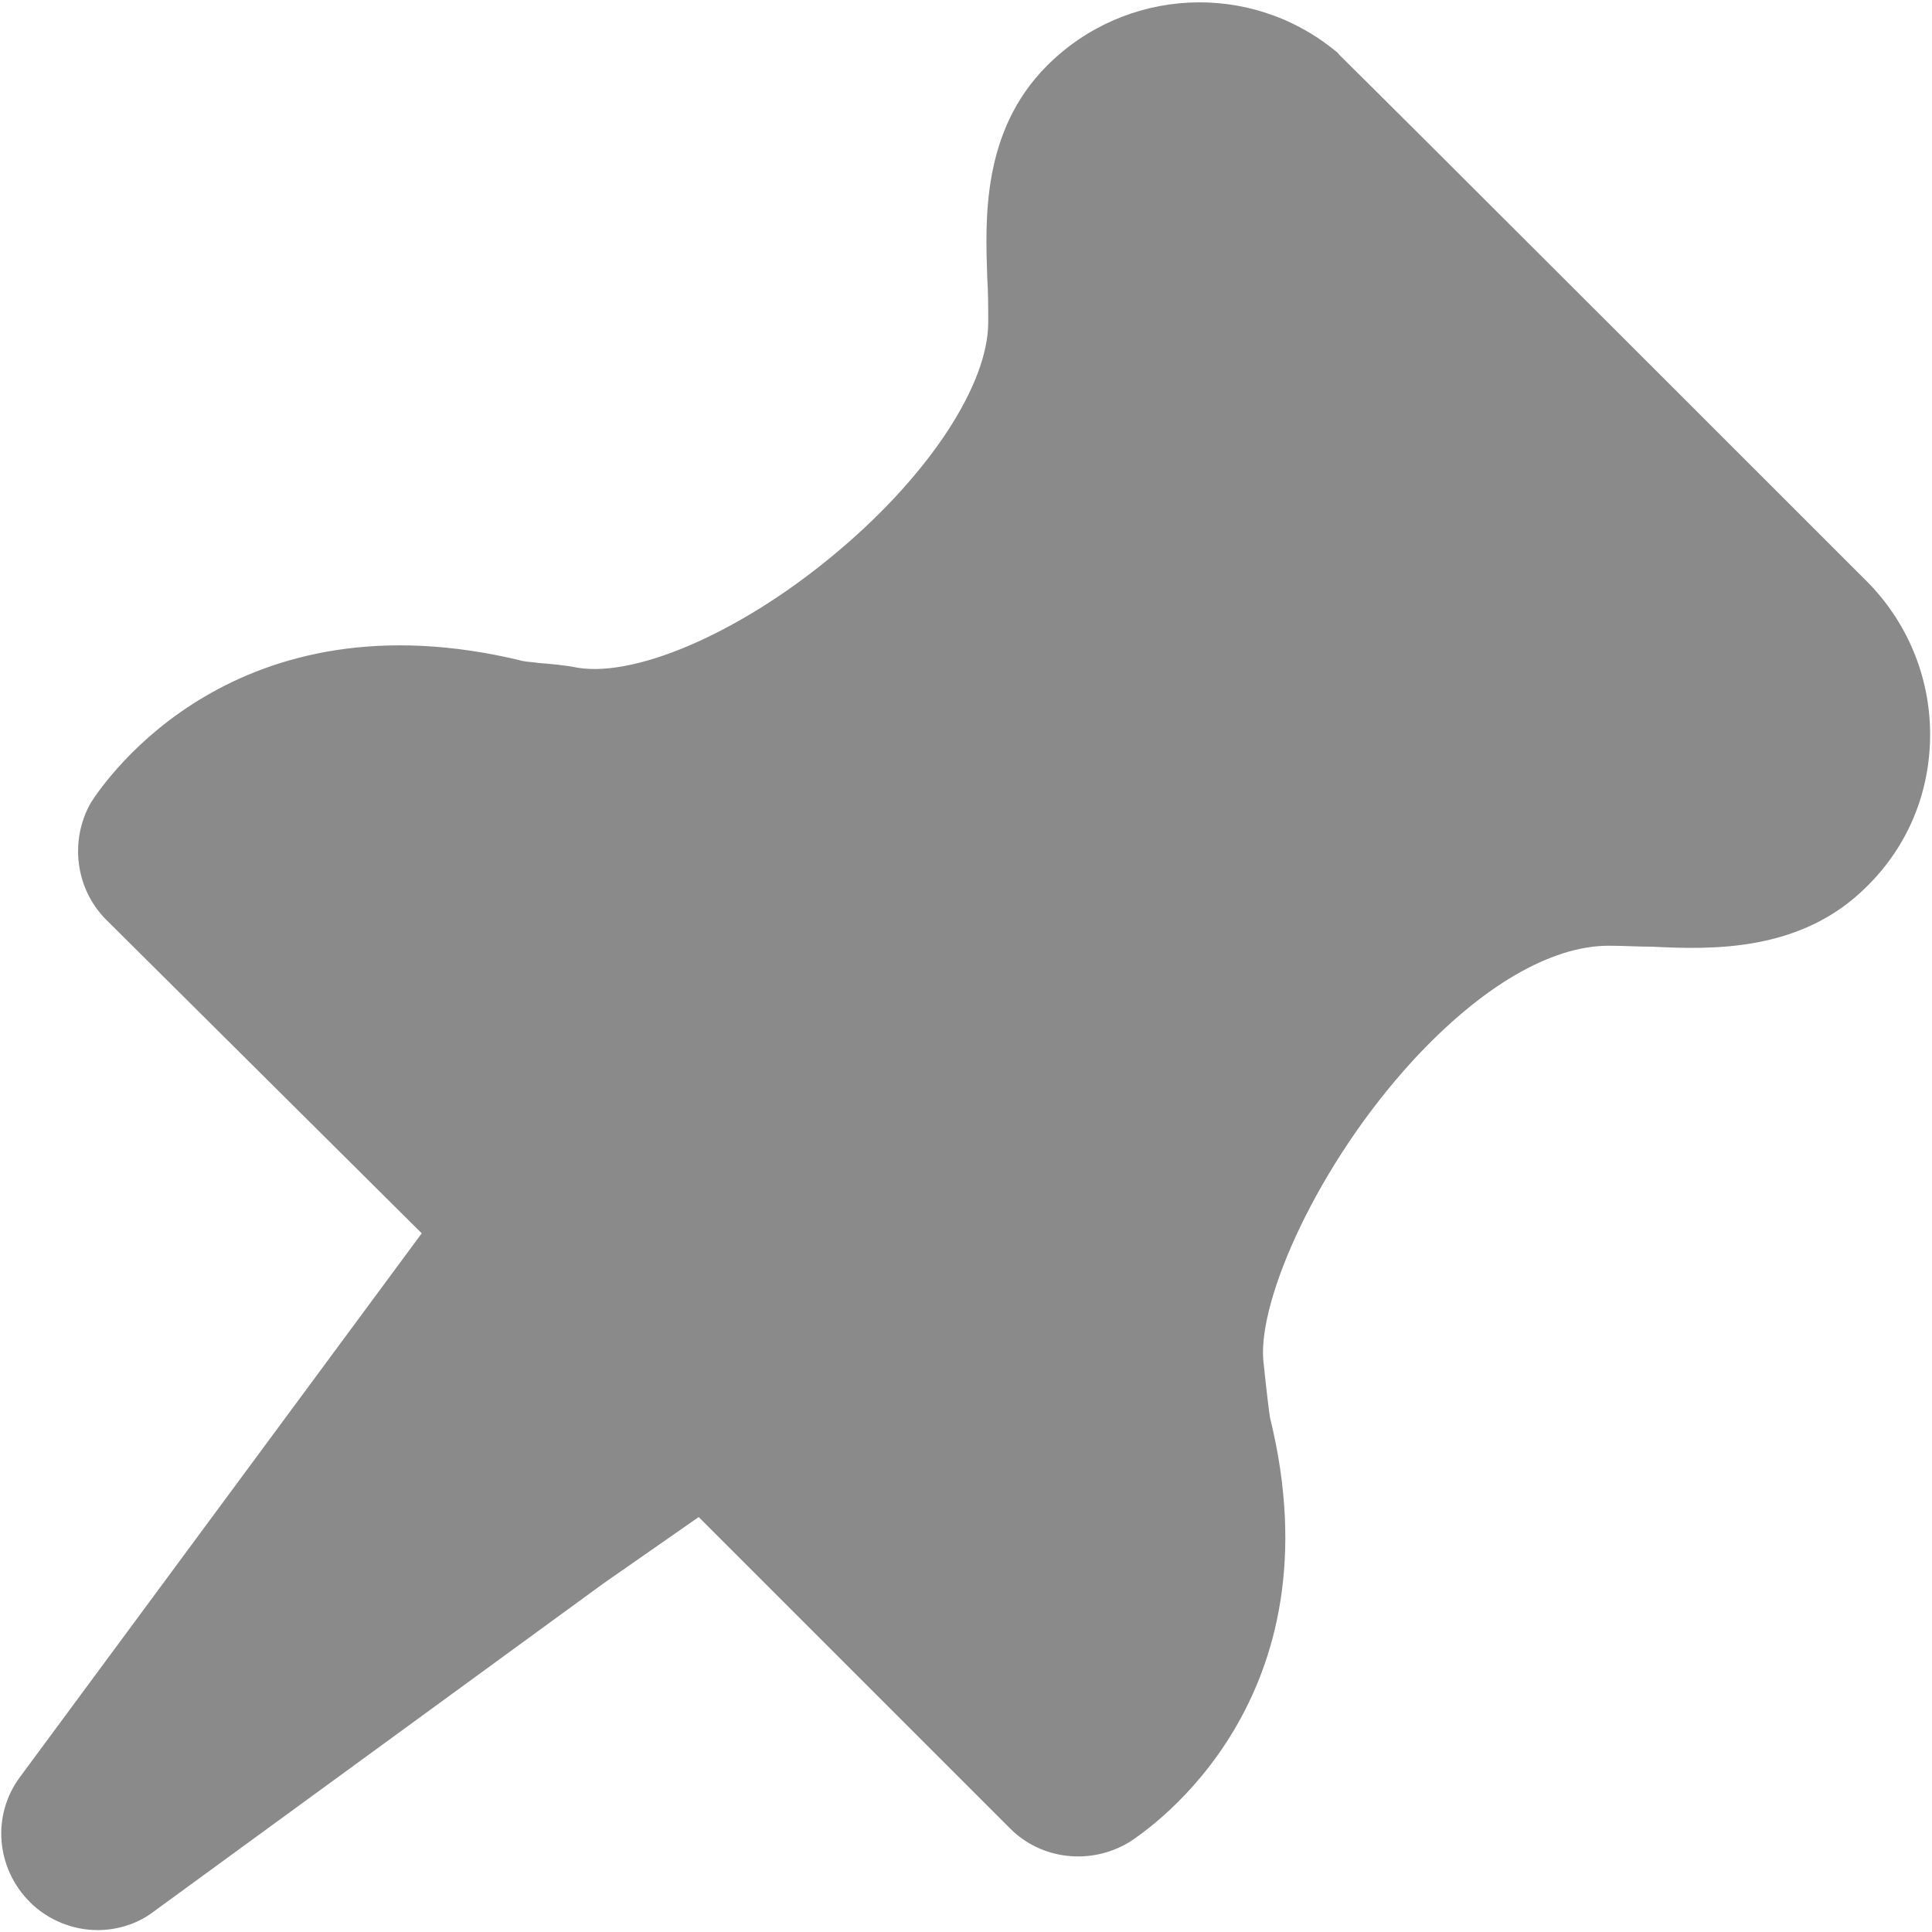
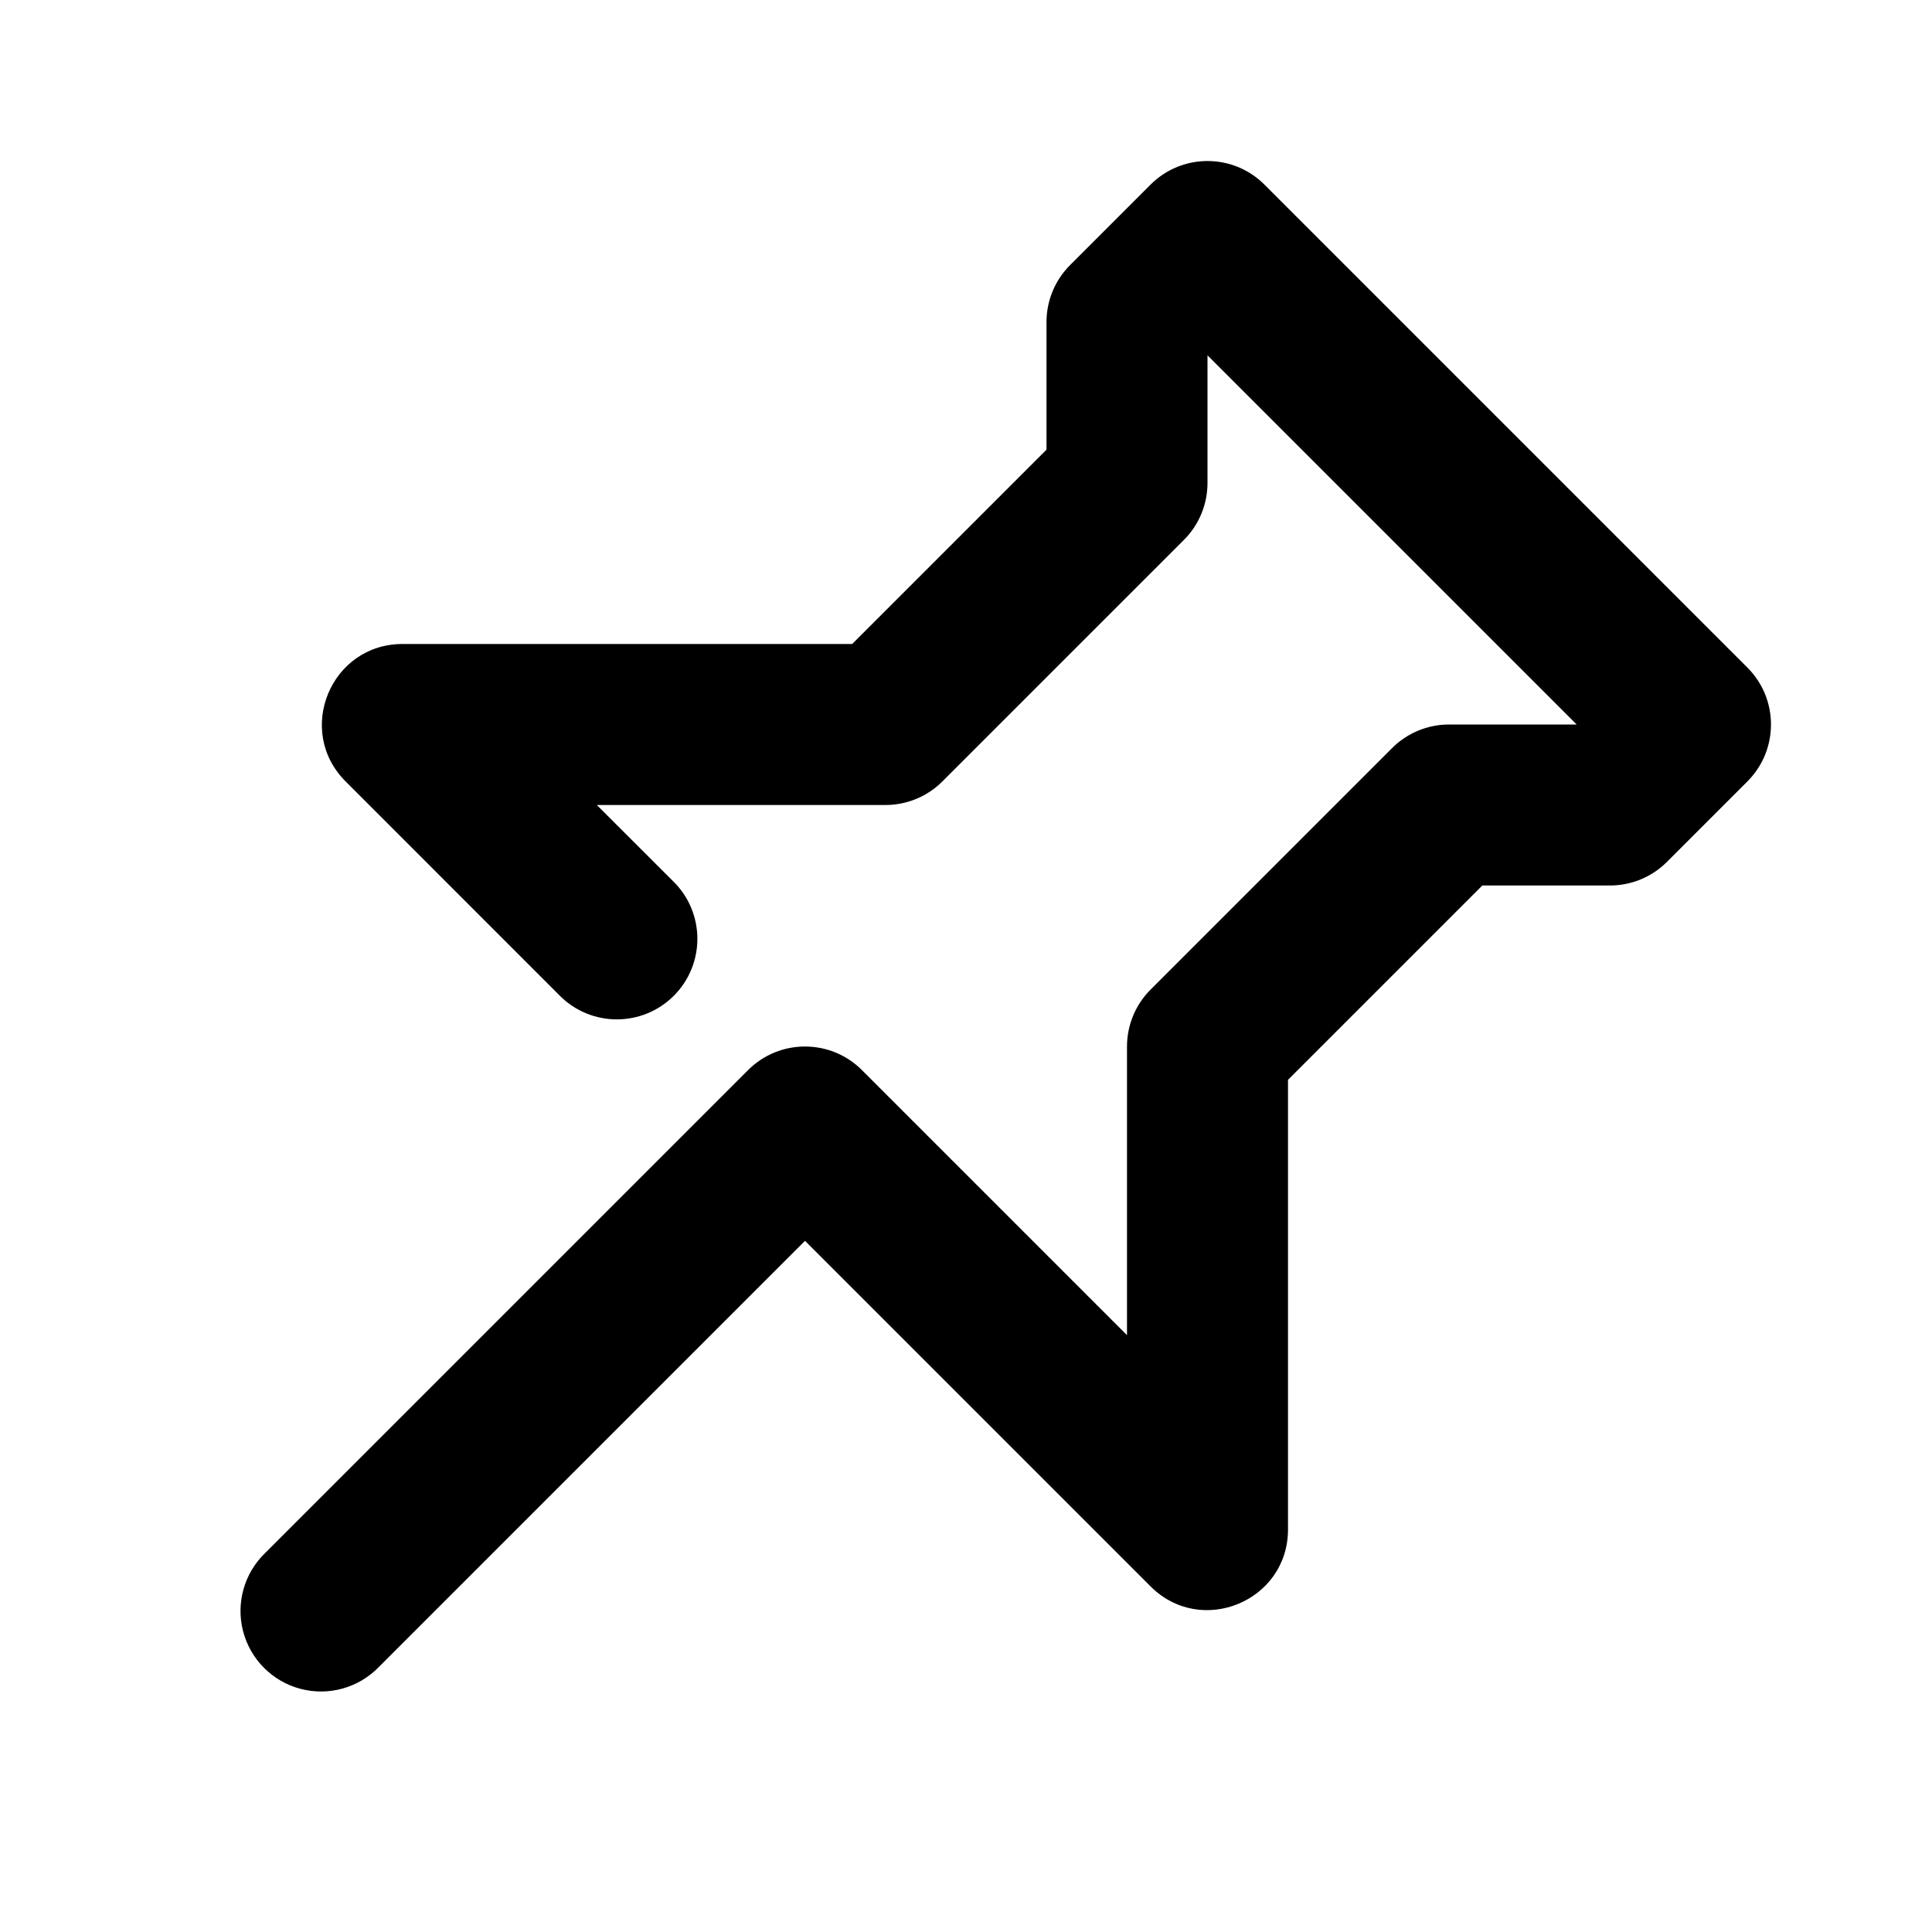
- <svg xmlns="http://www.w3.org/2000/svg" t="1697392033584" class="icon" viewBox="0 0 1025 1024" version="1.1" p-id="1885" width="200" height="200">
-   <path d="M320 839.68l-238.592 174.08c-8.704 6.656-19.456 9.728-29.696 9.728-12.8 0-26.112-5.12-35.84-14.848-17.92-17.92-20.48-46.08-5.12-66.56l212.992-288.256L56.32 487.424C39.936 471.04 36.864 445.44 48.128 425.472c8.192-12.8 76.8-112.64 229.376-75.264 2.56 0.512 5.12 0.512 8.192 1.024 6.144 0.512 13.312 1.024 20.992 2.56 32.256 5.12 89.6-20.48 139.264-62.976 47.616-40.448 78.336-87.552 78.336-120.32 0-7.68 0-15.872-0.512-23.552-1.024-30.72-3.072-77.824 31.744-112.64 41.472-41.472 107.52-45.056 153.088-7.68 1.024 0.512 1.536 1.536 2.56 2.56 24.576 24.064 276.48 275.968 279.04 278.528 21.504 21.504 33.792 50.688 33.792 81.408s-11.776 59.392-33.792 80.896c-34.816 34.816-82.432 33.28-113.664 31.744-7.168 0-15.36-0.512-23.04-0.512-30.72 0-67.584 21.504-103.936 60.928-50.688 55.296-81.92 126.464-79.36 158.72 1.024 10.24 3.072 28.16 3.584 30.72 36.864 149.504-62.976 217.6-74.752 225.28-20.48 12.288-46.592 9.216-62.976-7.168l-165.376-165.376-50.688 35.328z" p-id="1886" fill="#8a8a8a" />
+ <svg xmlns="http://www.w3.org/2000/svg" t="1697793757207" class="icon" viewBox="0 0 1024 1024" version="1.1" p-id="1454" width="200" height="200">
+   <path d="M316.331 426.667l40.789 40.747a42.667 42.667 0 0 1-60.373 60.373L183.168 414.165C156.288 387.285 175.317 341.333 213.333 341.333h238.336L554.667 238.336V170.667a42.667 42.667 0 0 1 12.501-30.165l42.667-42.667a42.667 42.667 0 0 1 60.331 0l256 256a42.667 42.667 0 0 1 0 60.331l-42.667 42.667A42.667 42.667 0 0 1 853.333 469.333h-67.669L682.667 572.331V810.667c0 37.973-45.952 57.045-72.832 30.165L426.667 657.664l-225.835 225.835a42.667 42.667 0 1 1-60.331-60.331l256-256a42.667 42.667 0 0 1 60.331 0L597.333 707.669V554.667a42.667 42.667 0 0 1 12.501-30.165l128-128A42.667 42.667 0 0 1 768 384h67.669l-225.835-225.835h60.331l-42.667 42.667L640 170.667v85.333a42.667 42.667 0 0 1-12.501 30.165l-128 128A42.667 42.667 0 0 1 469.333 426.667H316.331z" p-id="1455" />
</svg>
